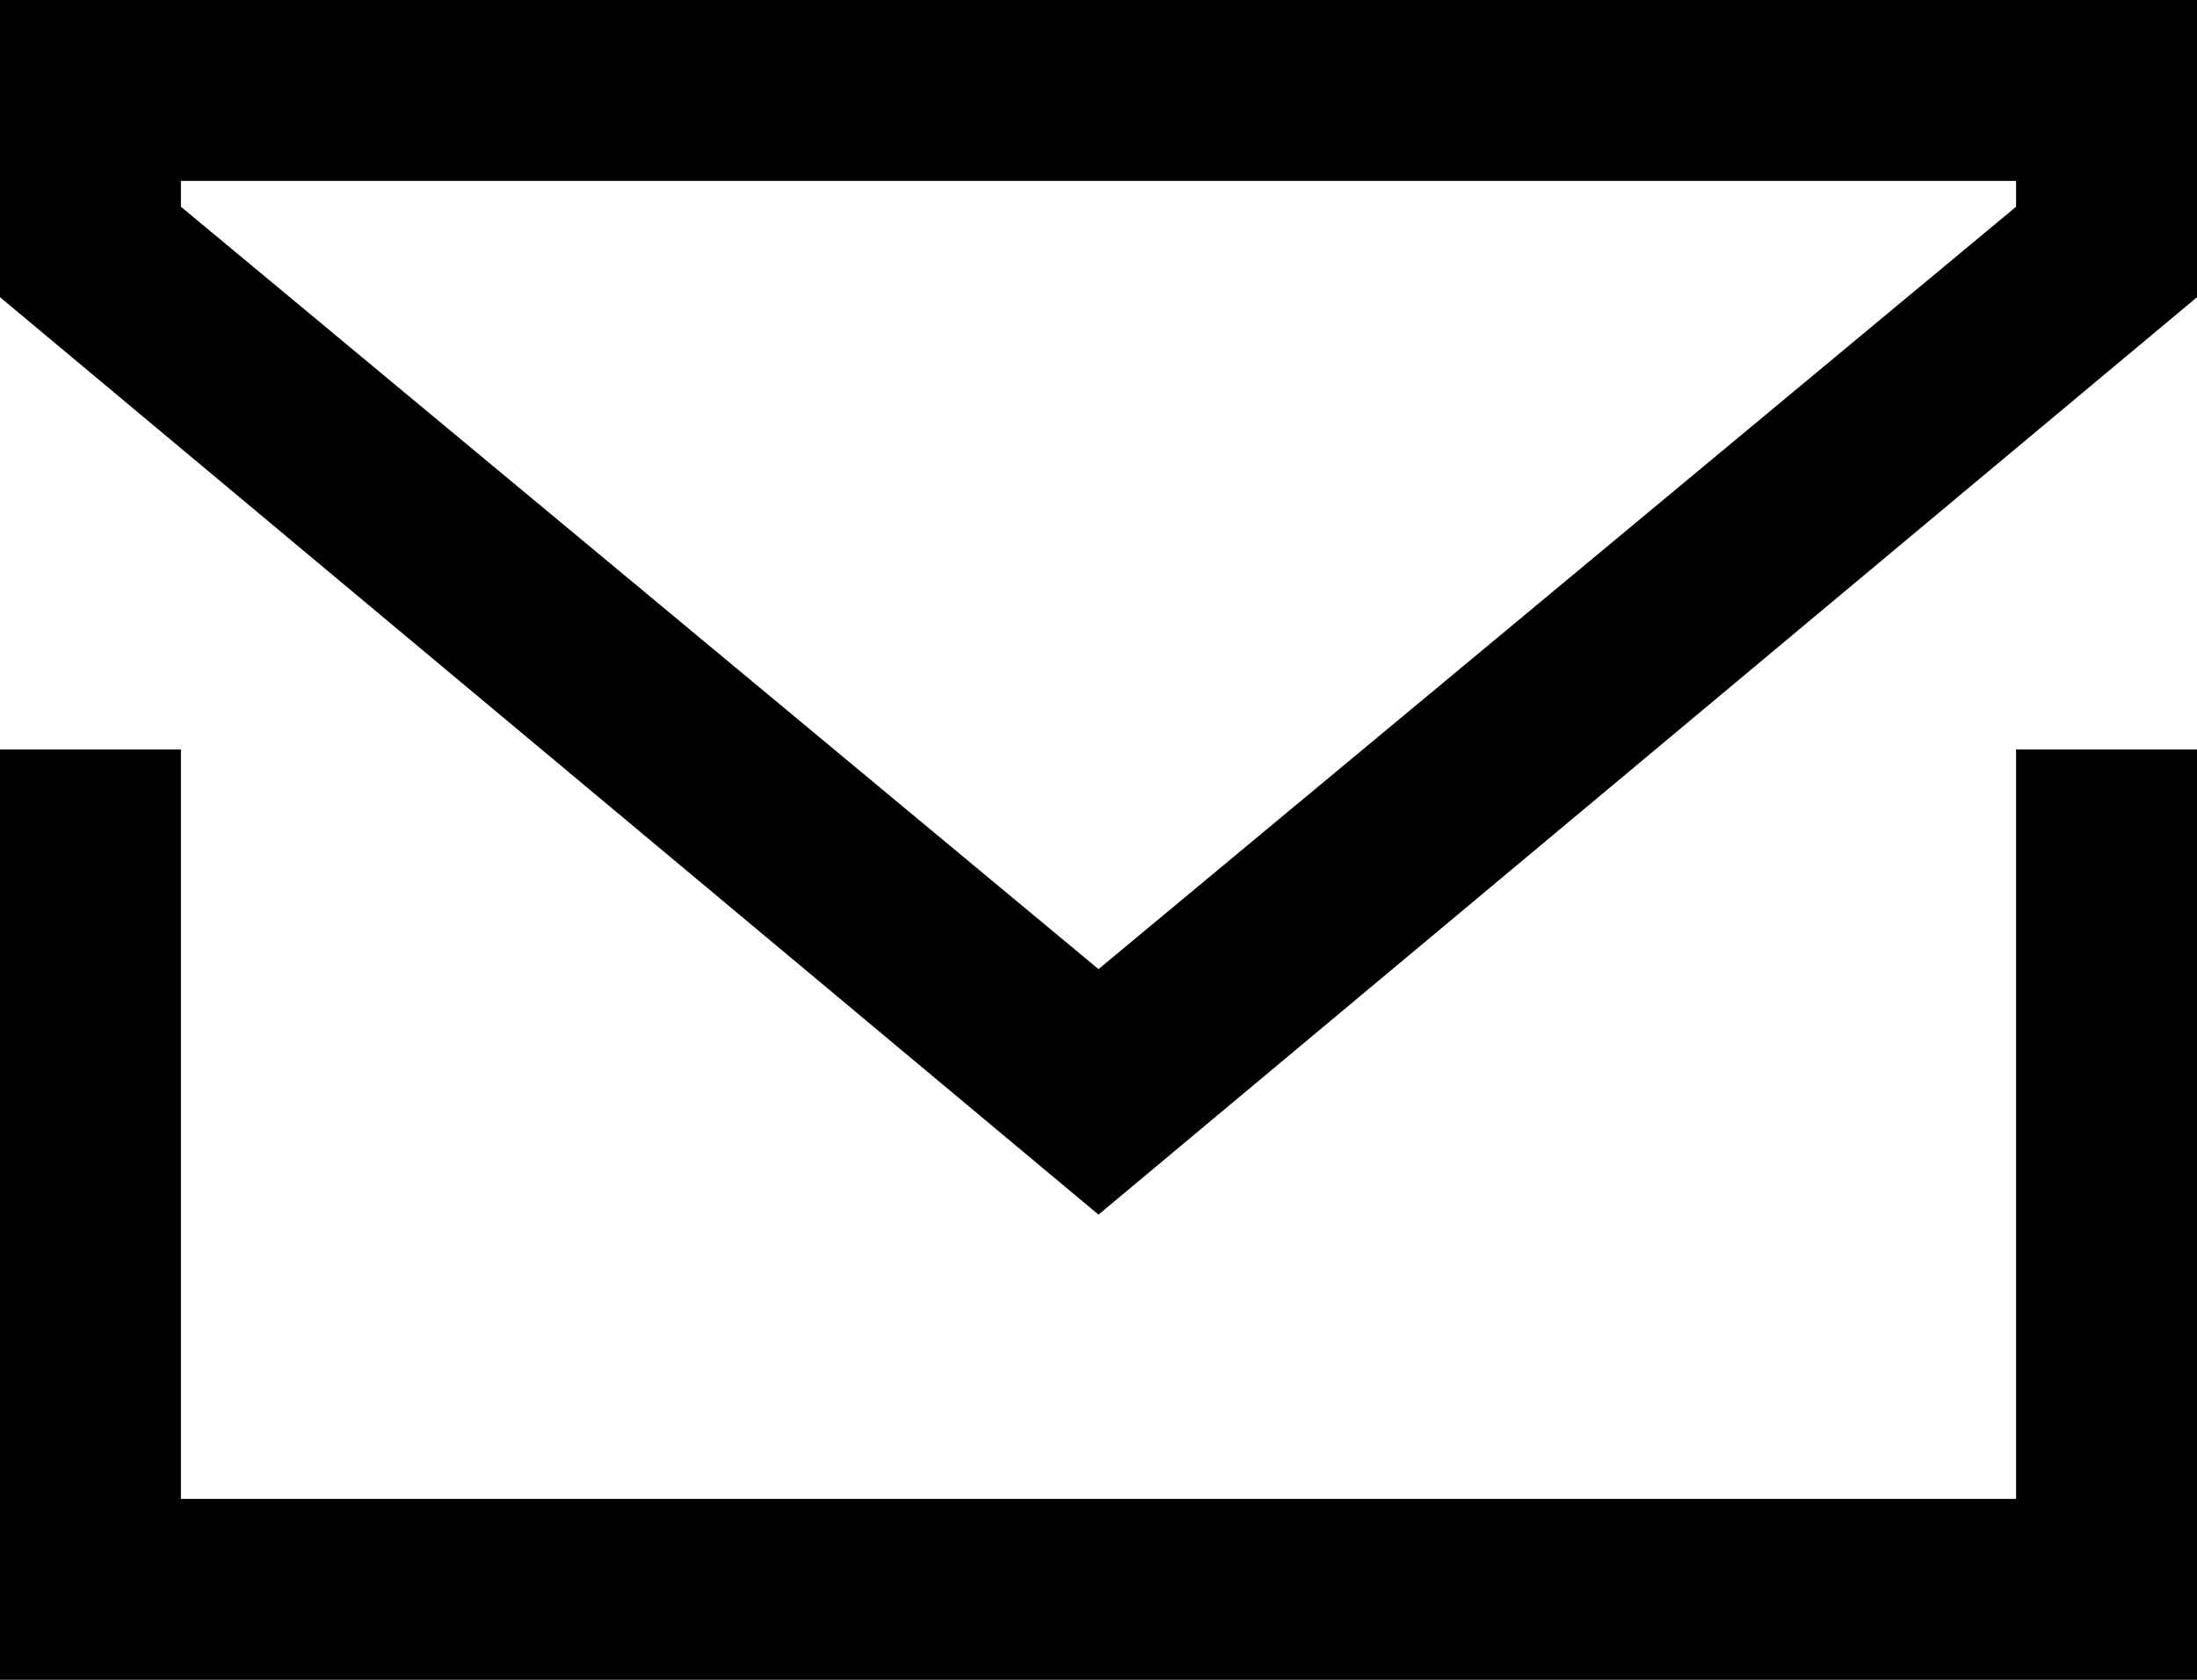
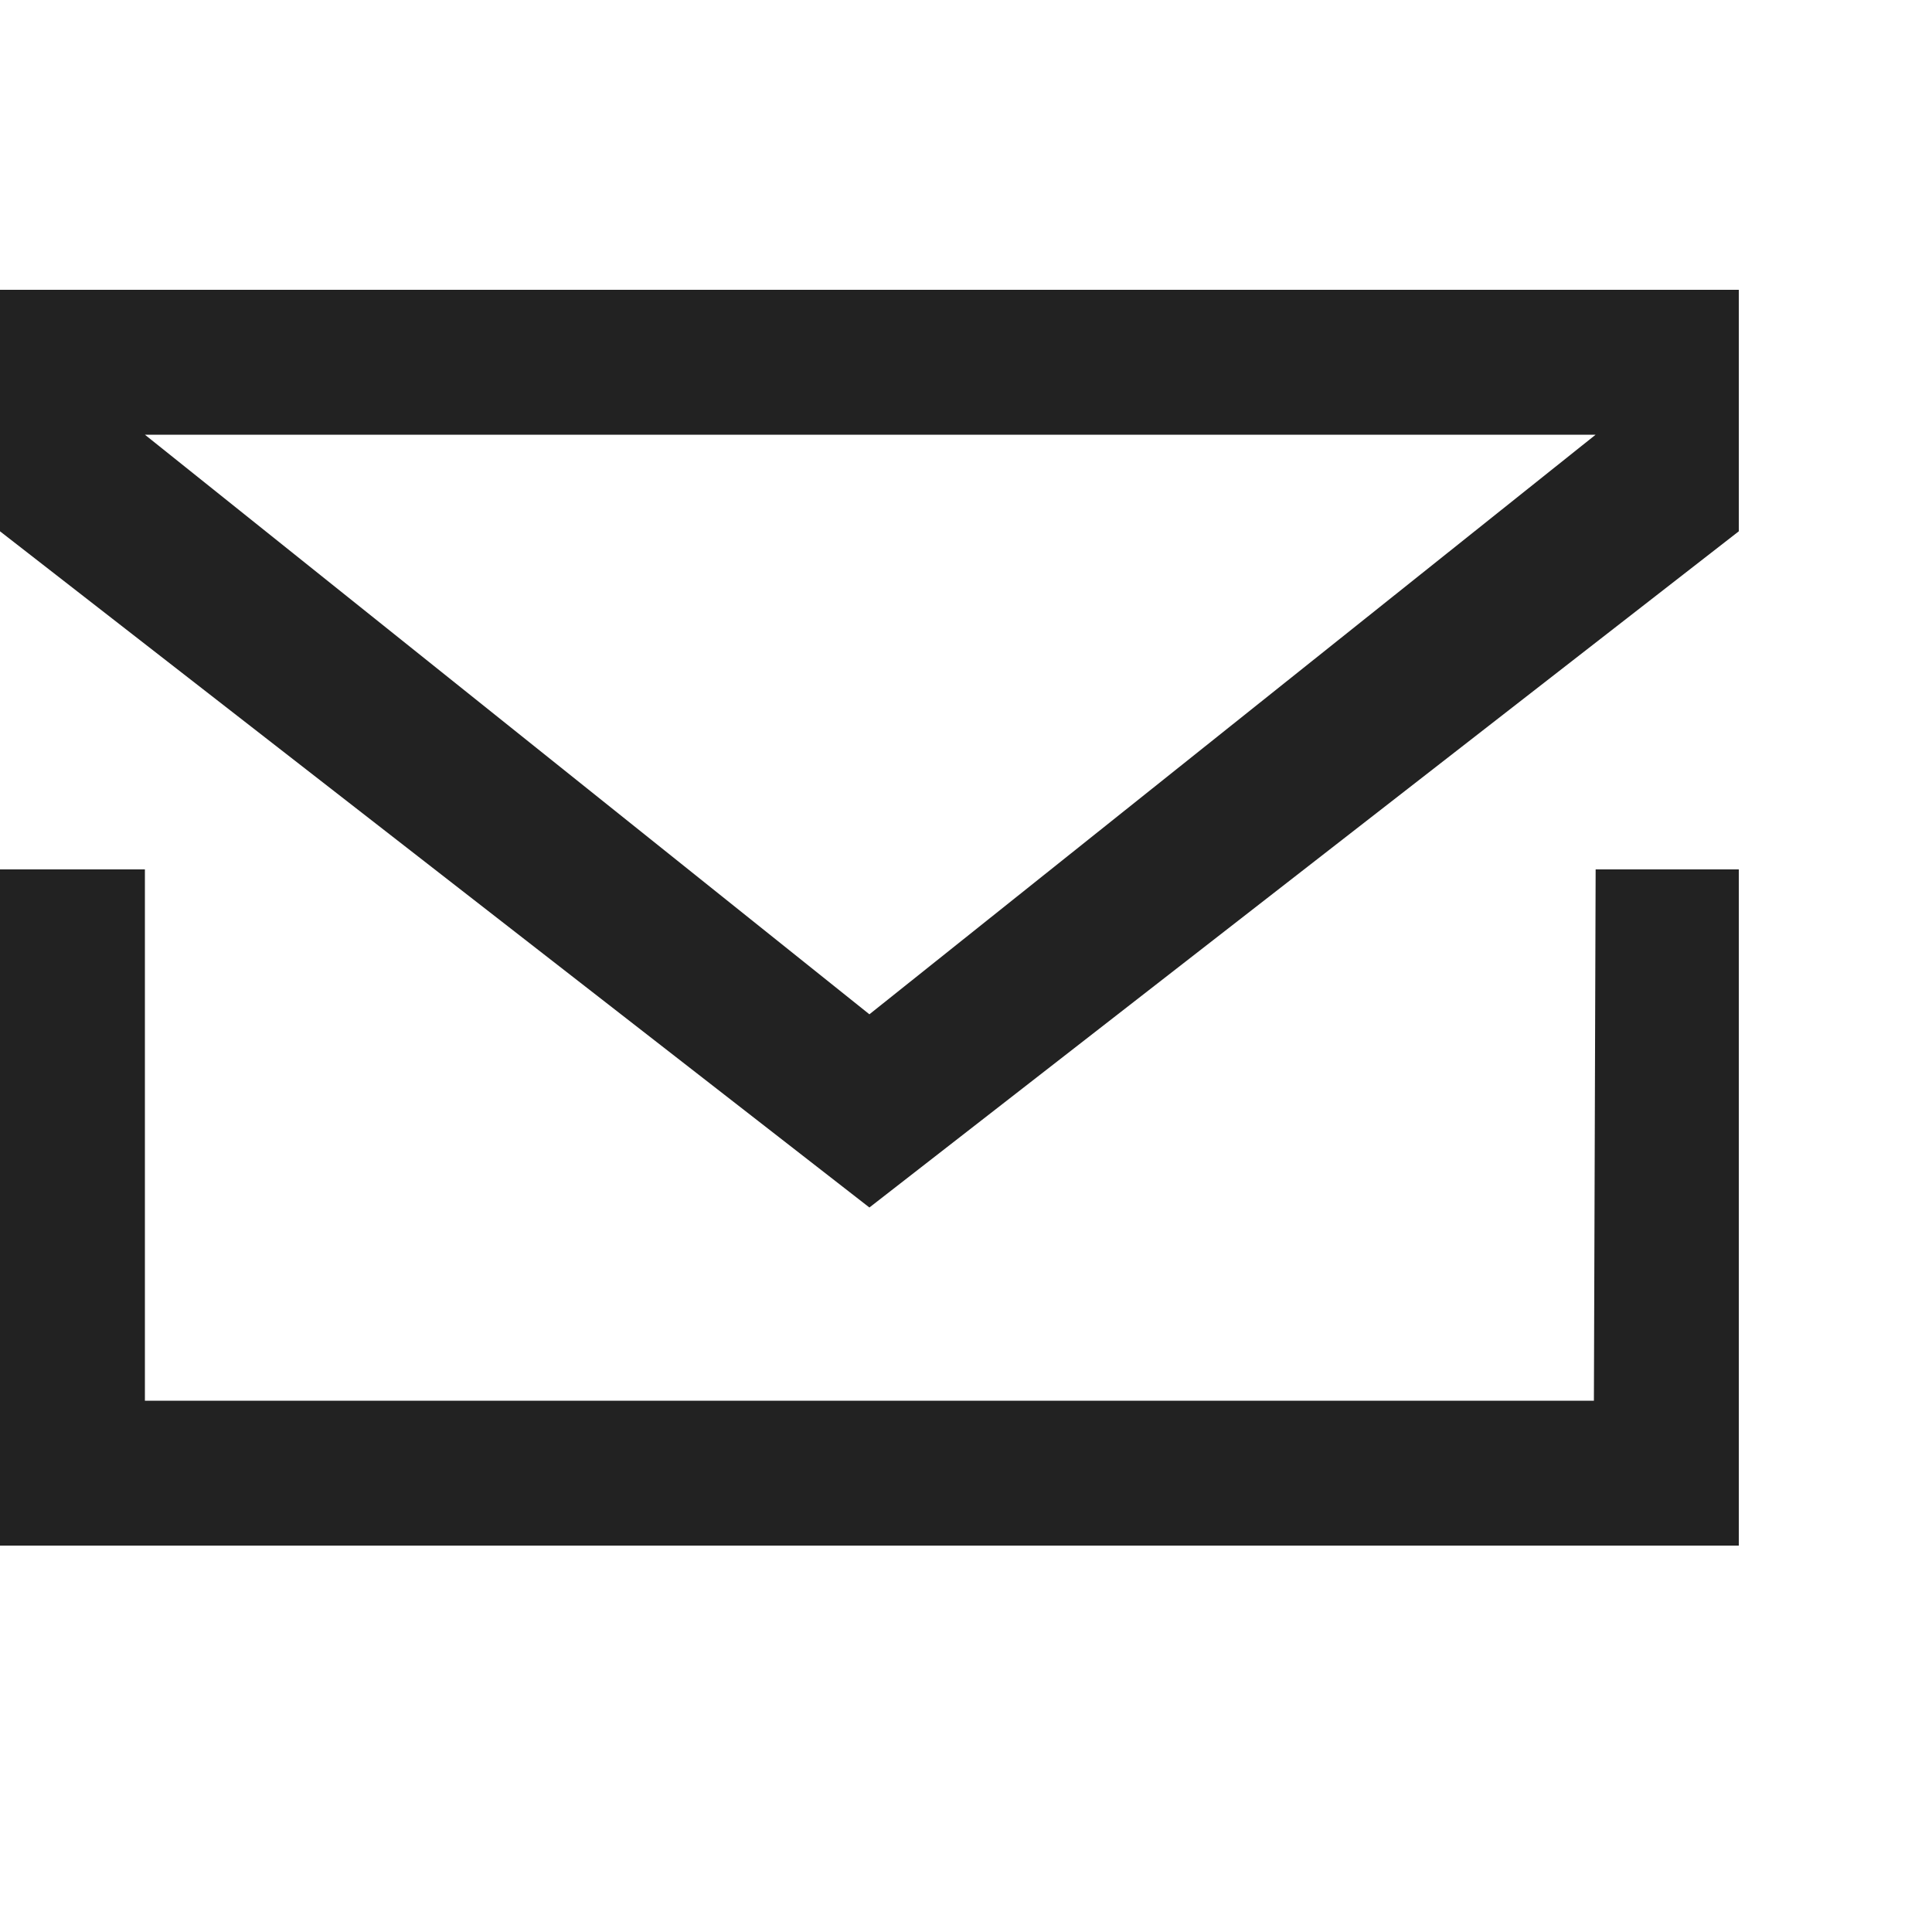
- <svg xmlns="http://www.w3.org/2000/svg" version="1.1" id="Layer_1" x="0px" y="0px" viewBox="0 0 17 13" style="enable-background:new 0 0 17 13;" xml:space="preserve">
-   <path d="M15.6,11.6H1.4V5.8H0V13h17V5.8h-1.4V11.6z M0,0v2.3l8.5,7.1L17,2.3V0H0z M15.6,1.6L8.5,7.5L1.4,1.6V1.4h14.2L15.6,1.6z" />
+ <svg xmlns="http://www.w3.org/2000/svg" width="20" height="20" viewBox="0 0 20 20" fill="none">
+   <path d="M16.5 14.5H1.5V9H0V16H18V9H16.518L16.5 14.5ZM0 3V5.5L9 12.5L18 5.5V3H0ZM16.518 4.5L9 10.5L1.5 4.5H16.518Z" fill="#222222" />
</svg>
